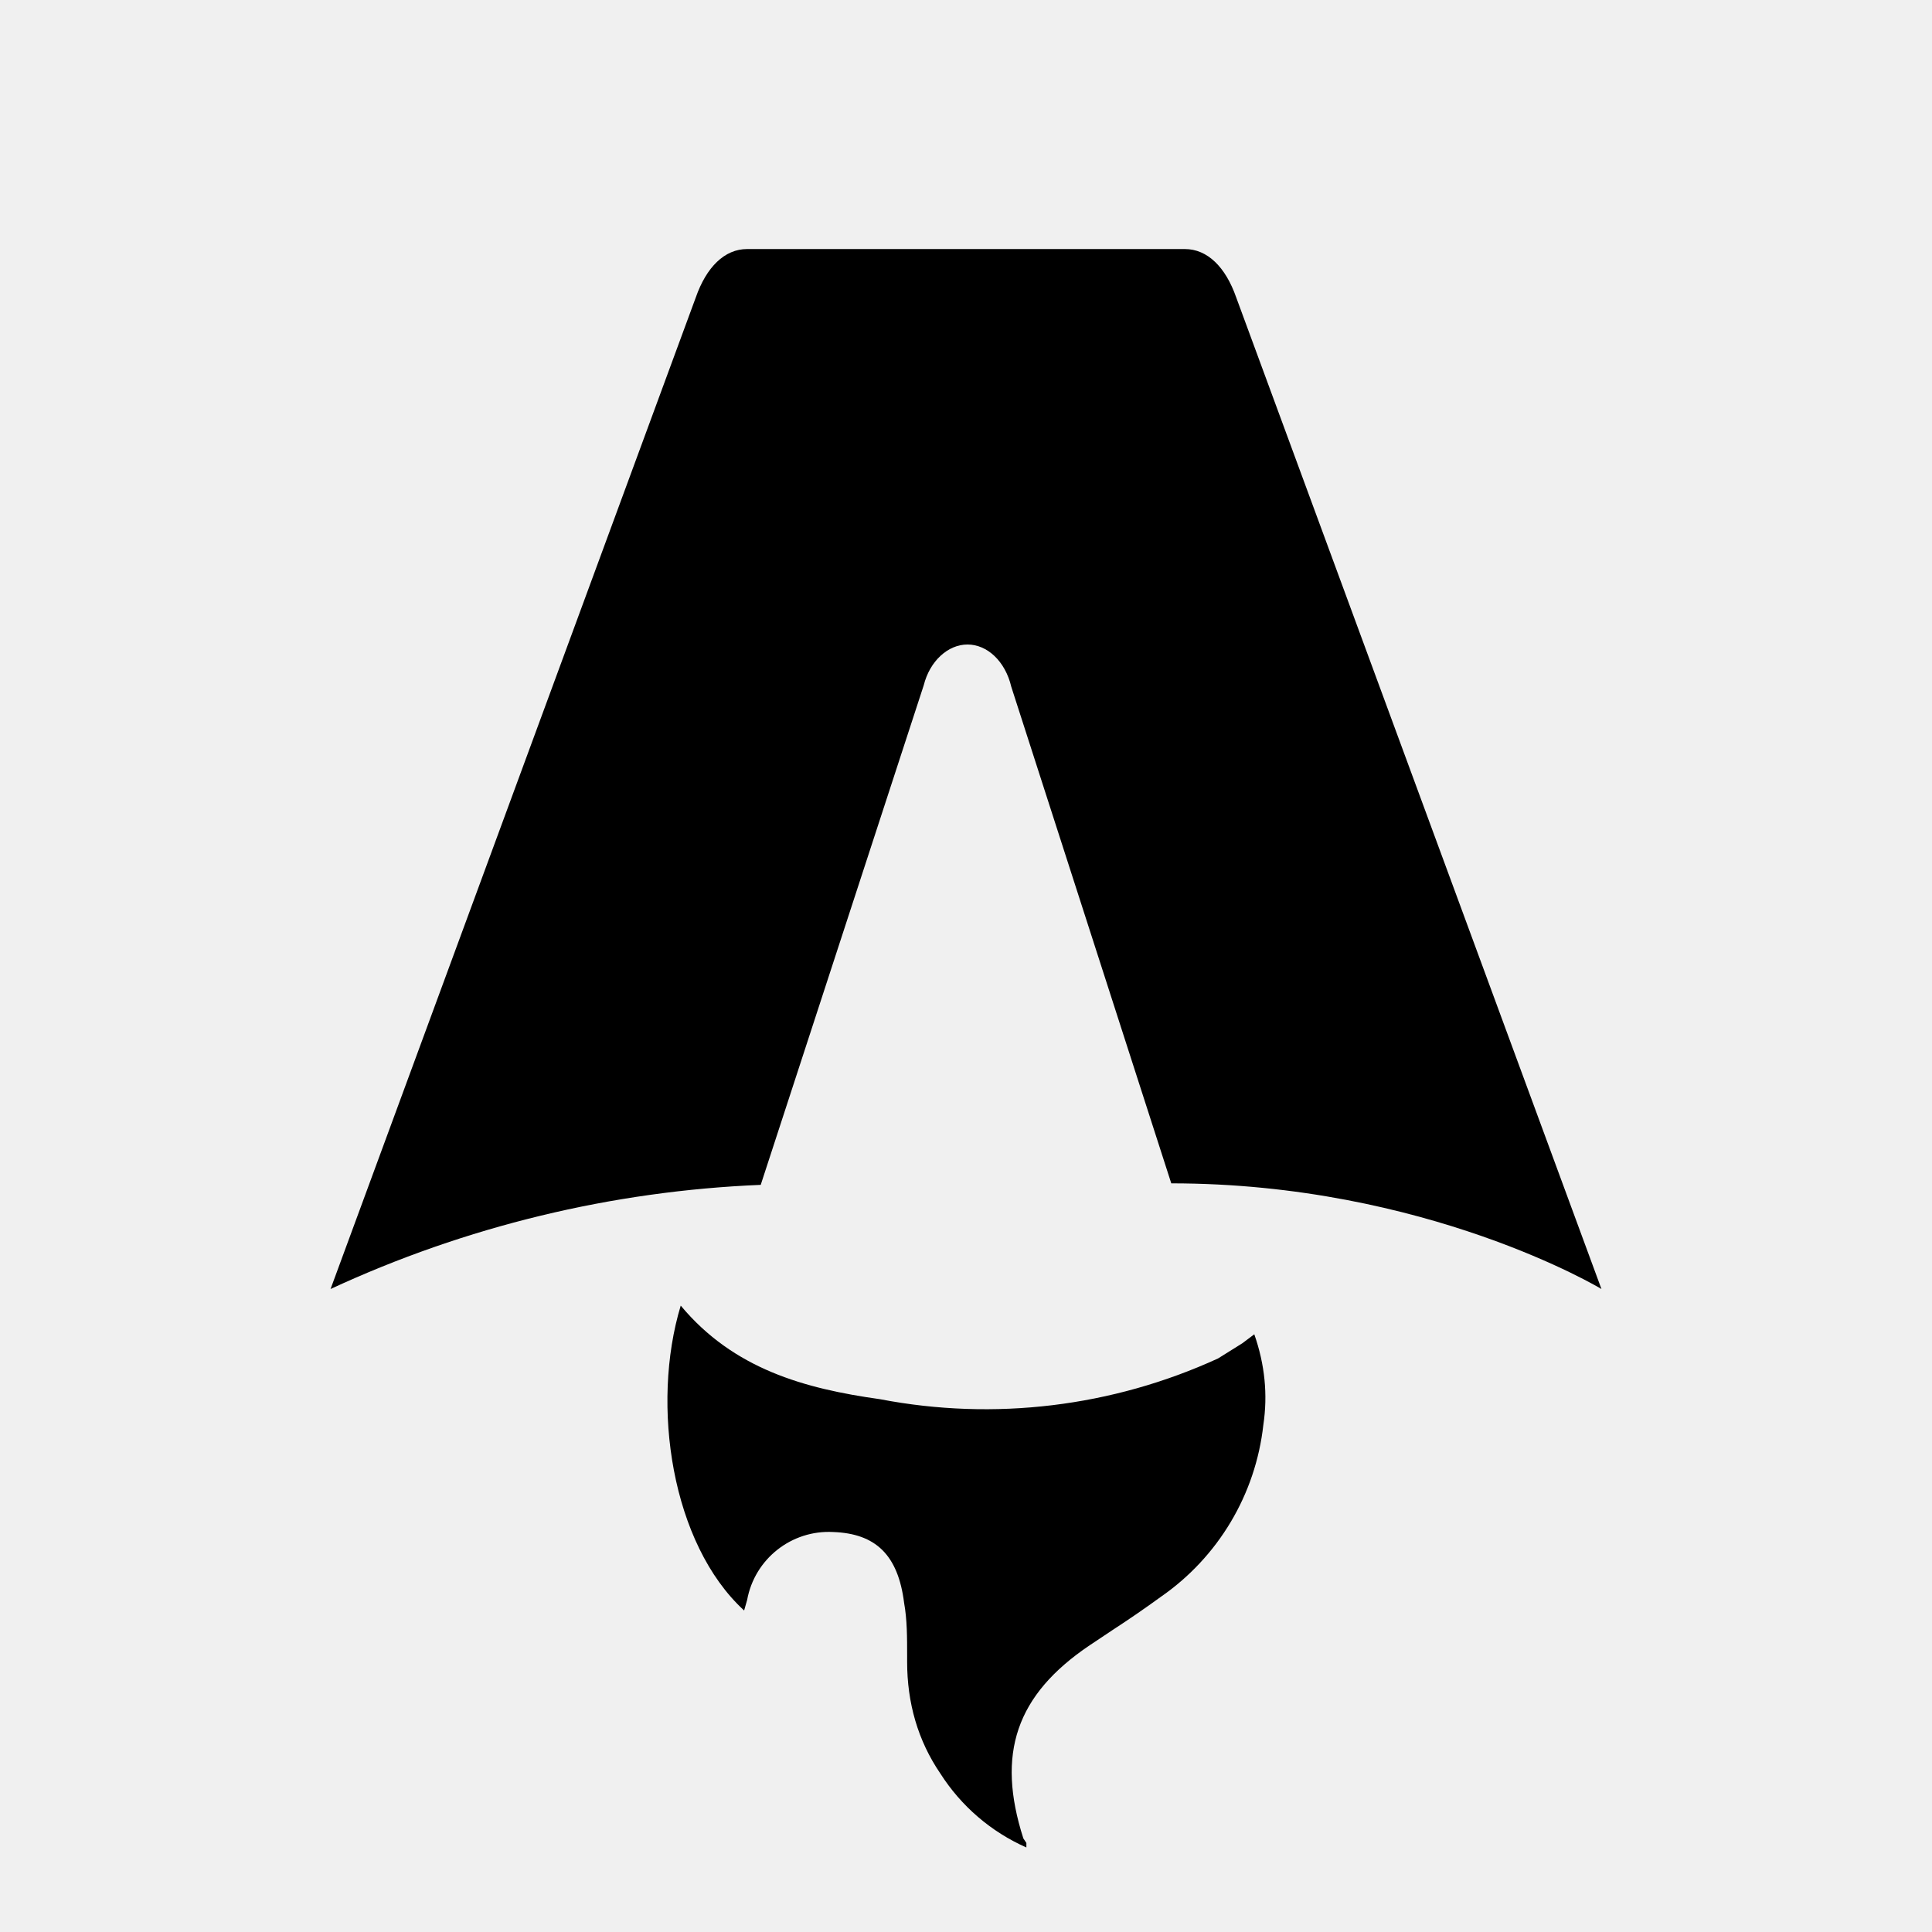
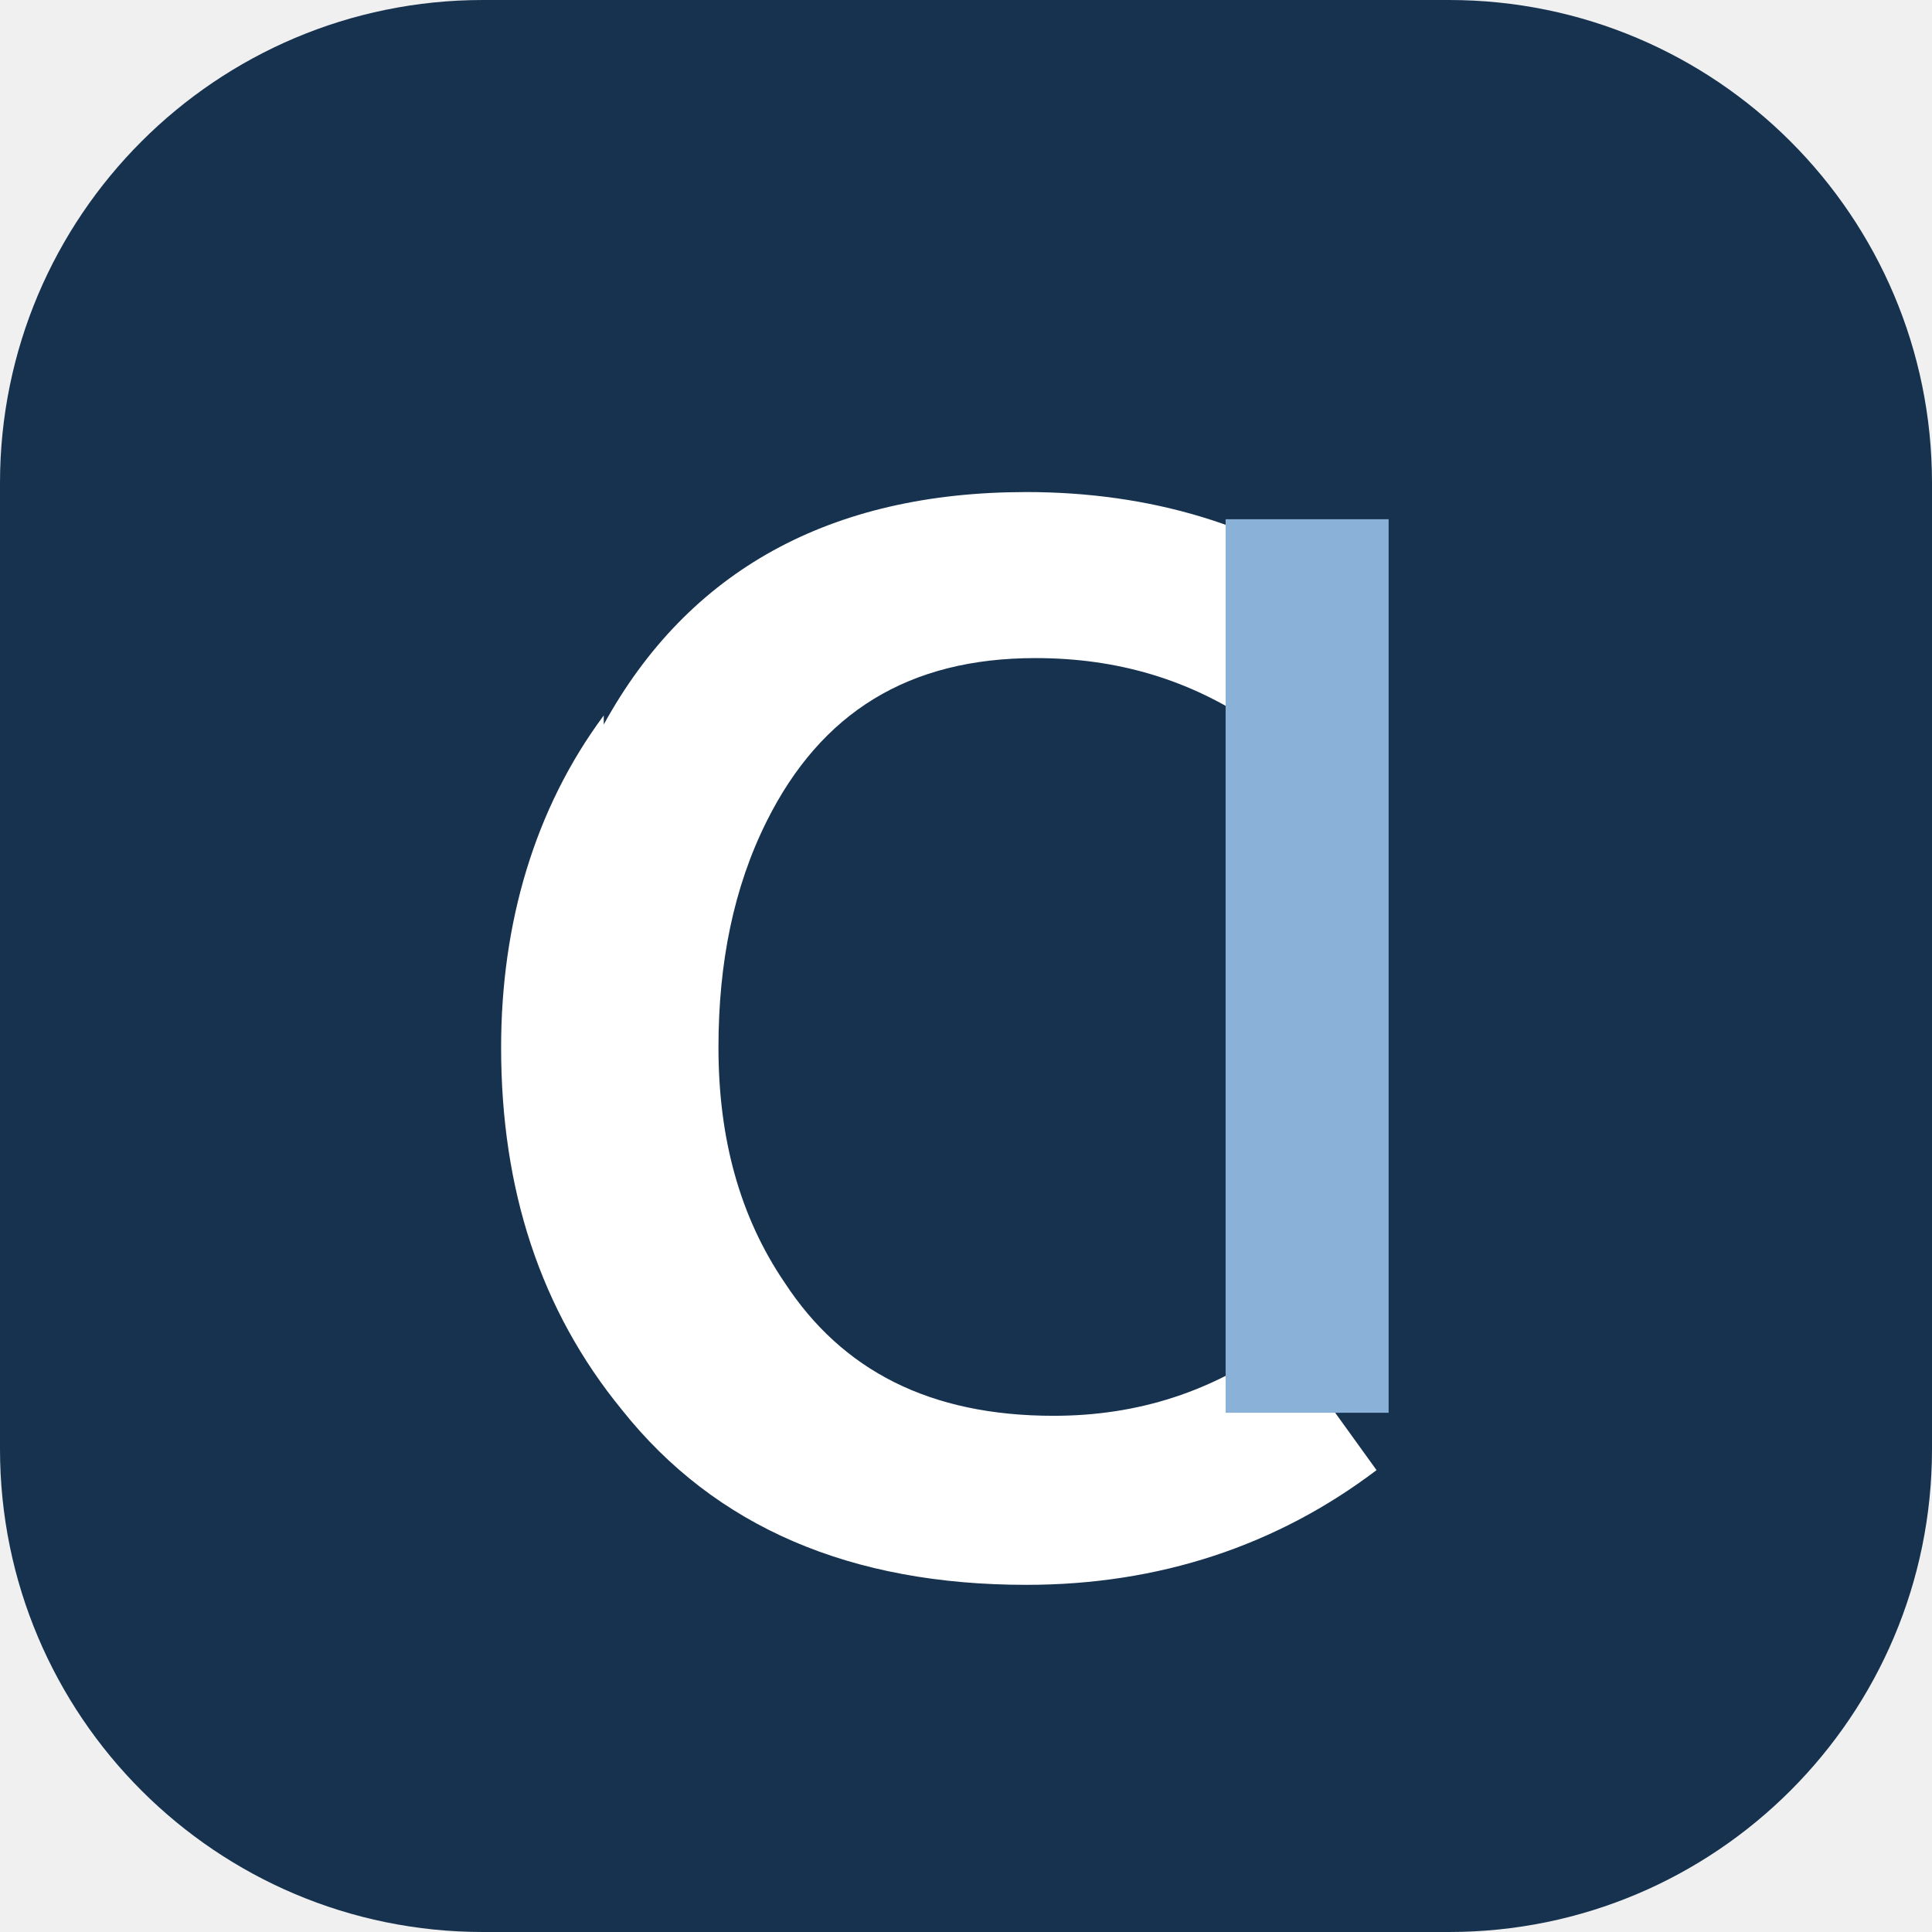
- <svg xmlns="http://www.w3.org/2000/svg" fill="none" viewBox="0 0 128 128">
-   <path d="M50.4 78.5a75.1 75.1 0 0 0-28.5 6.9l24.2-65.7c.7-2 1.9-3.2 3.4-3.2h29c1.5 0 2.7 1.2 3.4 3.2l24.2 65.7s-11.6-7-28.5-7L67 45.5c-.4-1.7-1.6-2.8-2.9-2.8-1.3 0-2.5 1.1-2.9 2.7L50.4 78.5Zm-1.1 28.2Zm-4.2-20.2c-2 6.6-.6 15.8 4.2 20.2a17.5 17.5 0 0 1 .2-.7 5.5 5.5 0 0 1 5.7-4.5c2.8.1 4.3 1.5 4.7 4.7.2 1.1.2 2.3.2 3.5v.4c0 2.7.7 5.2 2.2 7.4a13 13 0 0 0 5.7 4.9v-.3l-.2-.3c-1.8-5.6-.5-9.5 4.4-12.8l1.5-1a73 73 0 0 0 3.2-2.2 16 16 0 0 0 6.8-11.4c.3-2 .1-4-.6-6l-.8.6-1.6 1a37 37 0 0 1-22.4 2.7c-5-.7-9.7-2-13.2-6.2Z" />
-   <style>
-         path { fill: #000; }
-         @media (prefers-color-scheme: dark) {
-             path { fill: #FFF; }
-         }
-     </style>
+ <svg xmlns="http://www.w3.org/2000/svg" viewBox="0 0 64 64" role="img" aria-labelledby="title">
+   <rect width="64" height="64" rx="16" fill="#16324f" />
+   <path d="M20 24c2.8-5.1 7.5-7.7 14-7.7 4.1 0 7.8 1.1 10.8 3.3l-3.2 4.4c-2.2-1.5-4.6-2.2-7.3-2.2-4.2 0-7.1 1.8-8.9 5.4-1.1 2.2-1.6 4.7-1.6 7.5 0 3 .7 5.6 2.2 7.8 1.9 2.9 4.8 4.4 8.9 4.4 2.8 0 5.3-.8 7.6-2.5l3.1 4.3c-3.3 2.5-7.2 3.8-11.6 3.8-5.8 0-10.3-1.9-13.4-5.8-2.7-3.3-4-7.3-4-12 0-4.1 1.1-7.9 3.4-11z" fill="#fff" />
+   <path d="M46 46.8h-5.4V17.2H46z" fill="#8ab1d8" />
</svg>
